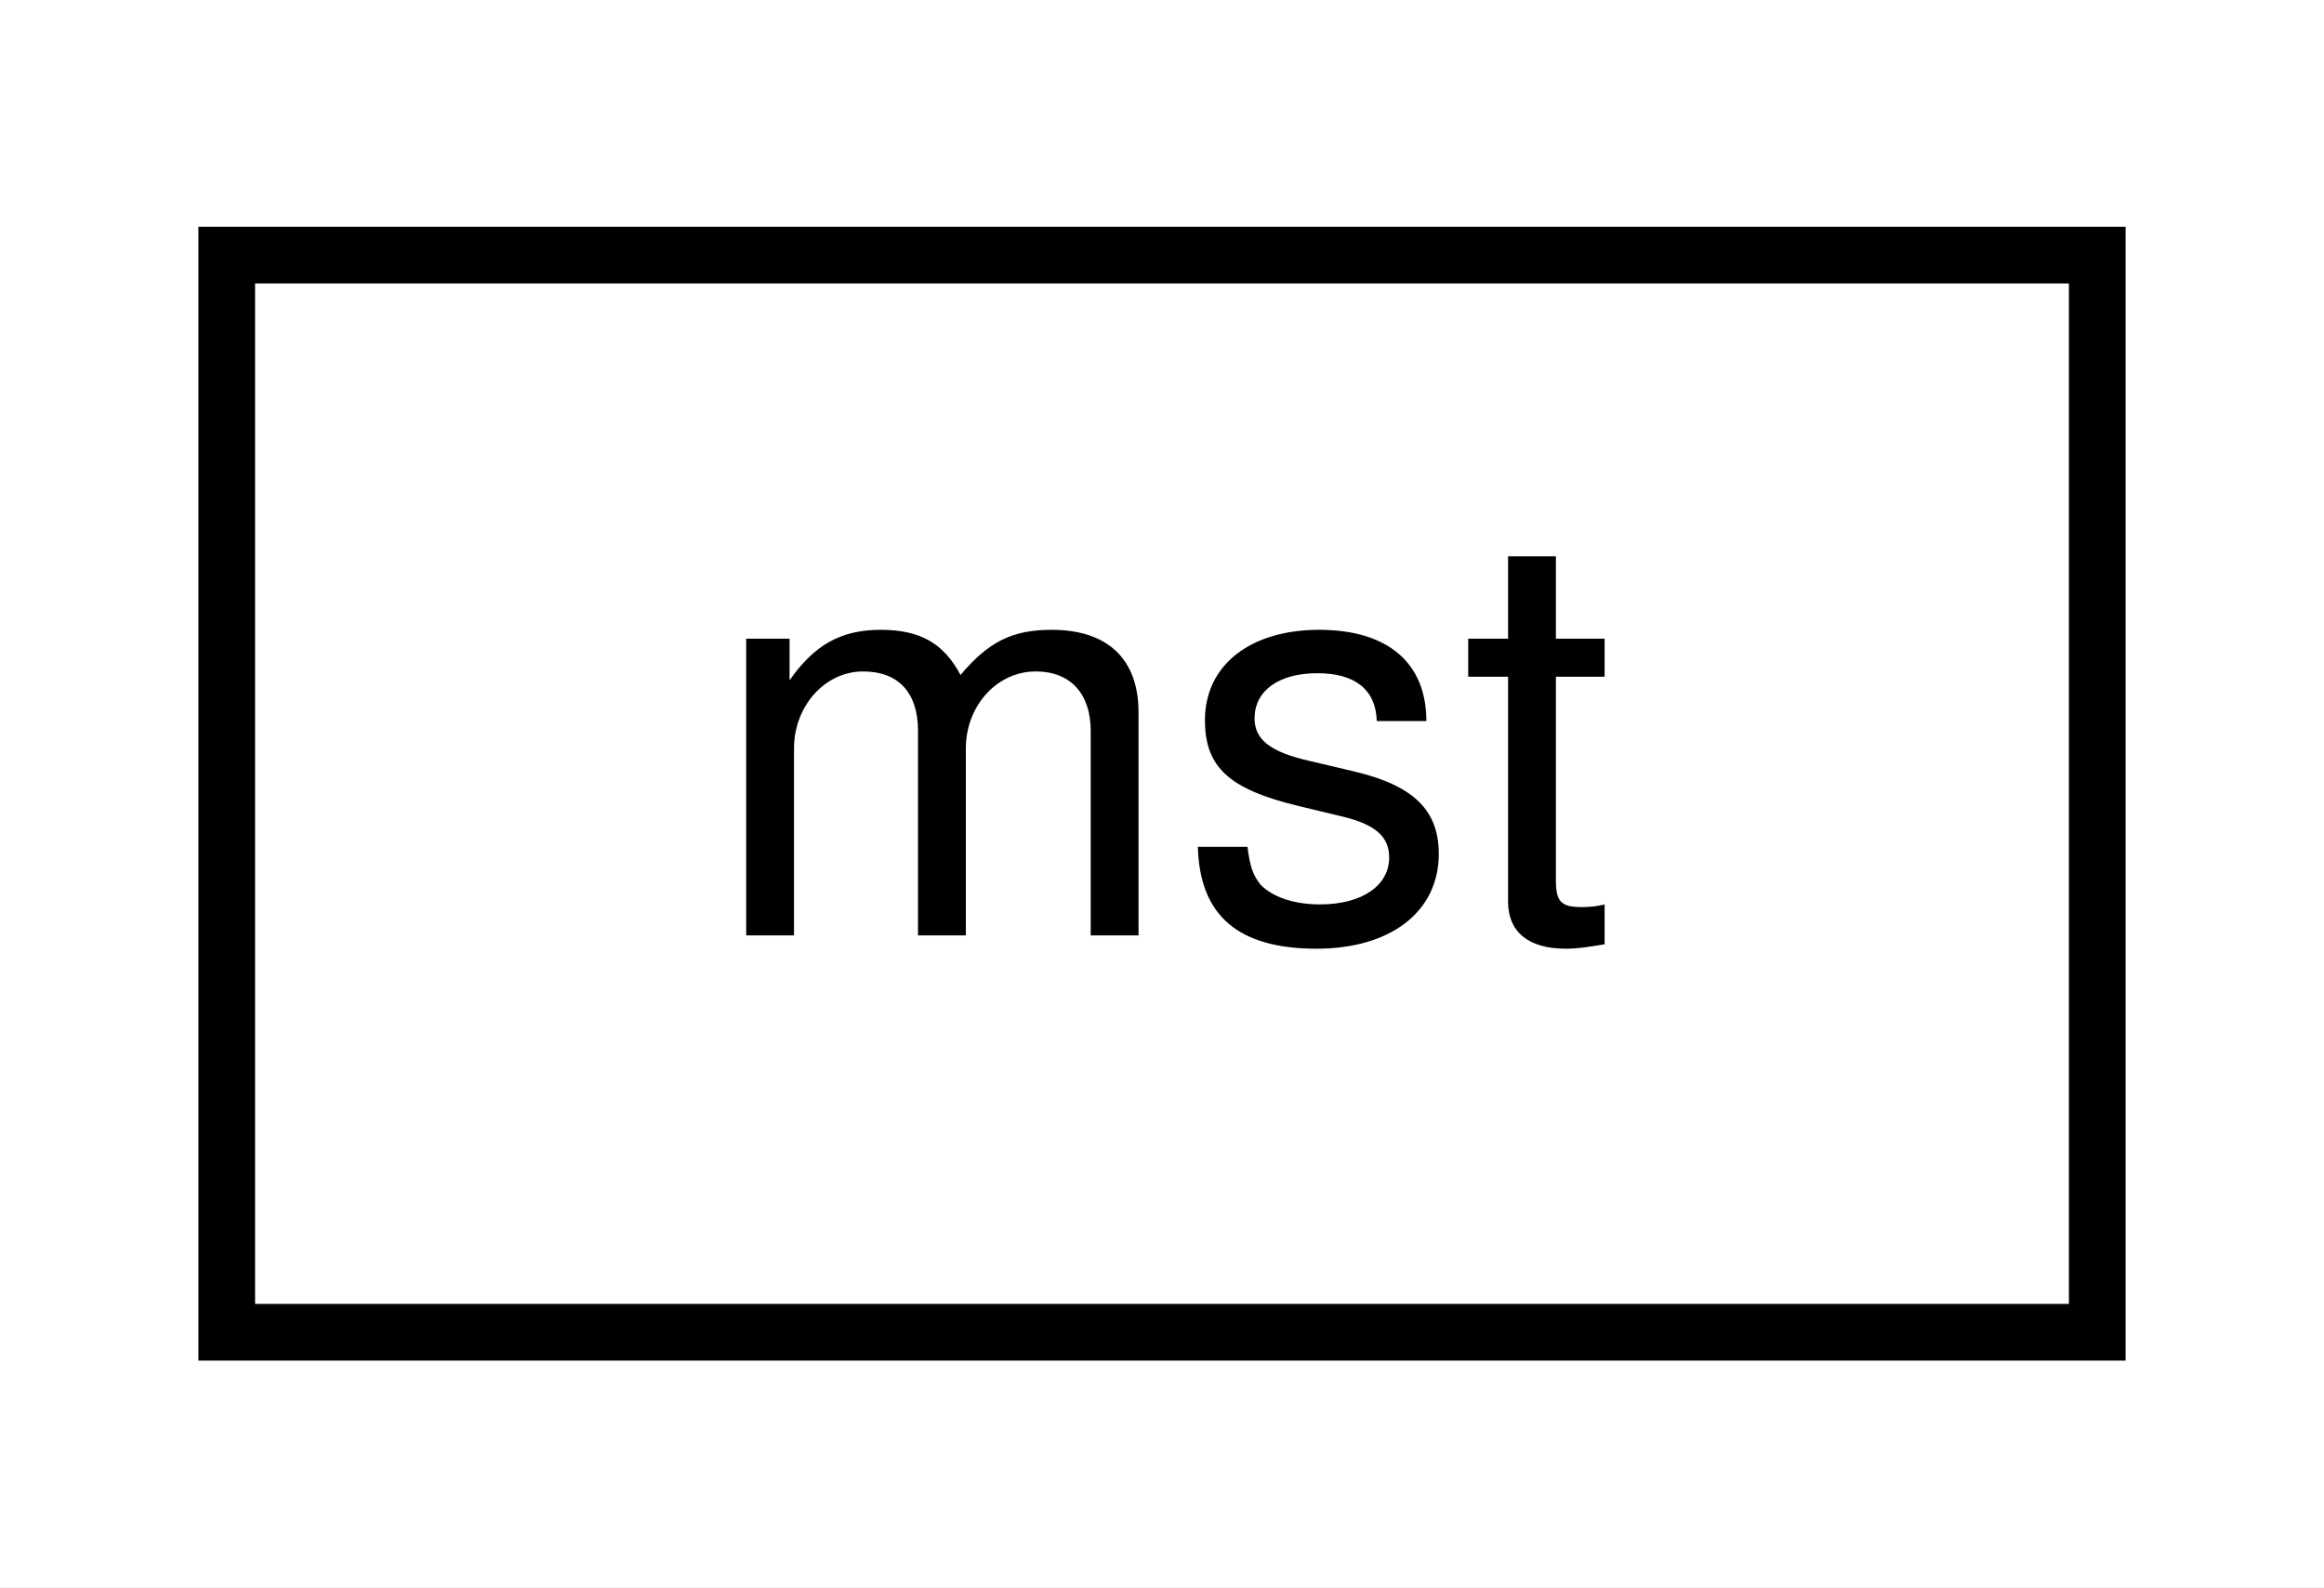
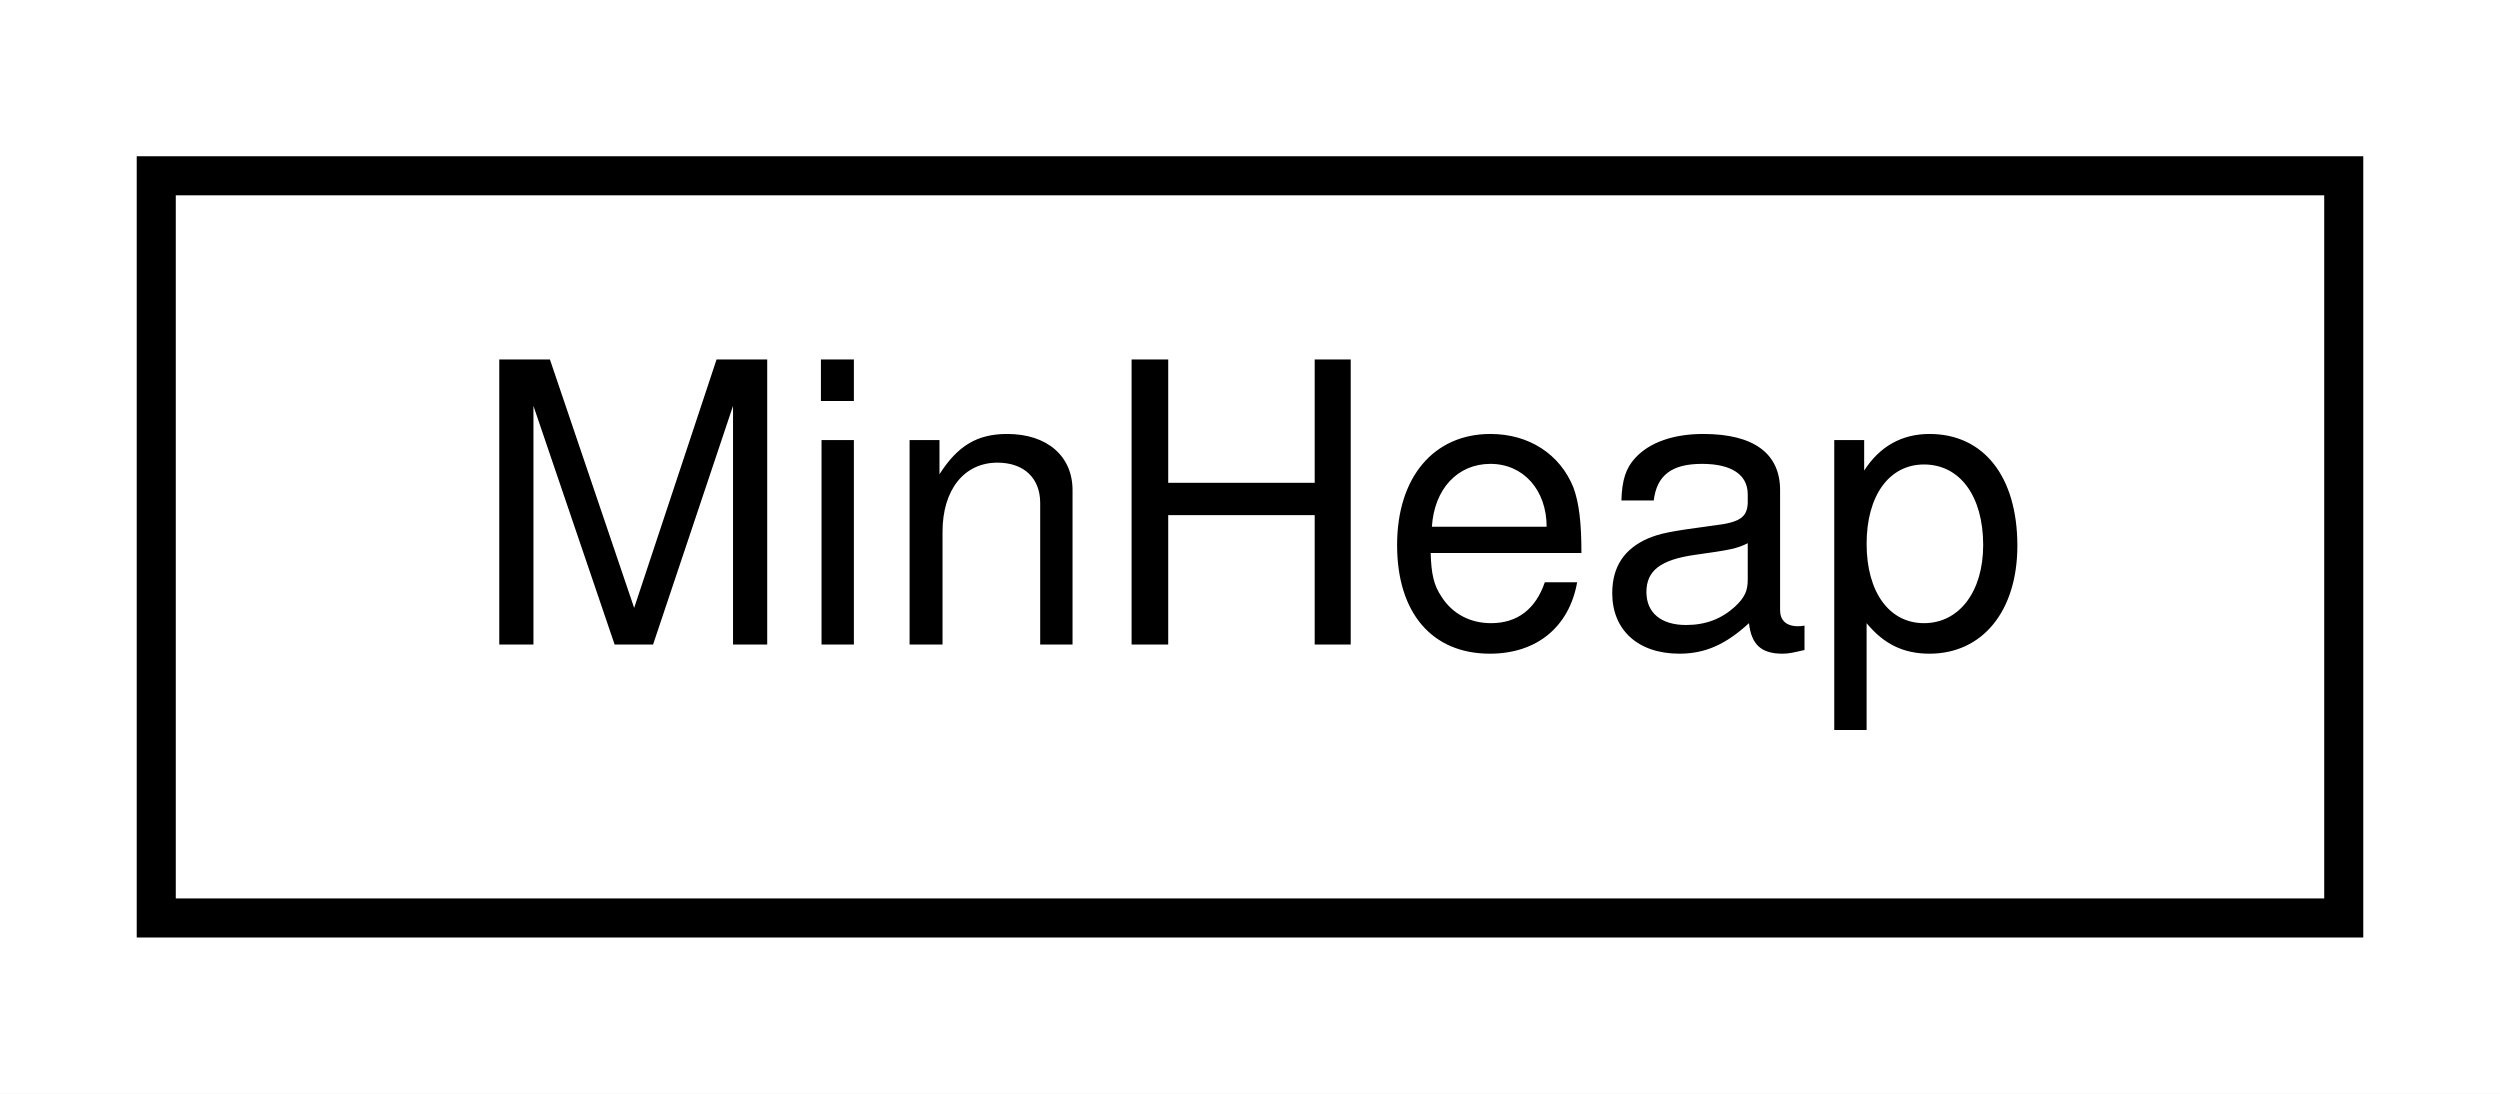
- <svg xmlns="http://www.w3.org/2000/svg" xmlns:xlink="http://www.w3.org/1999/xlink" width="41pt" height="28pt" viewBox="0.00 0.00 41.00 28.00">
+ <svg xmlns="http://www.w3.org/2000/svg" xmlns:xlink="http://www.w3.org/1999/xlink" width="64pt" height="28pt" viewBox="0.00 0.00 64.00 28.00">
  <g id="graph0" class="graph" transform="scale(1 1) rotate(0) translate(4 24)">
-     <polygon fill="white" stroke="transparent" points="-4,4 -4,-24 37,-24 37,4 -4,4" />
+     <polygon fill="white" stroke="transparent" points="-4,4 -4,-24 60,-24 60,4 -4,4" />
    <g id="node1" class="node">
      <g id="a_node1">
-         <a xlink:href="d1/d77/structmst.html" target="_top" xlink:title=" ">
-           <polygon fill="white" stroke="black" points="0,-0.5 0,-19.5 33,-19.5 33,-0.5 0,-0.5" />
-           <text text-anchor="middle" x="16.5" y="-7.5" font-family="Helvetica,sans-Serif" font-size="10.00">mst</text>
+         <a xlink:href="d2/d05/class_min_heap.html" target="_top" xlink:title=" ">
+           <polygon fill="white" stroke="black" points="0,-0.5 0,-19.5 56,-19.5 56,-0.5 0,-0.5" />
+           <text text-anchor="middle" x="28" y="-7.5" font-family="Helvetica,sans-Serif" font-size="10.00">MinHeap</text>
        </a>
      </g>
    </g>
  </g>
</svg>
